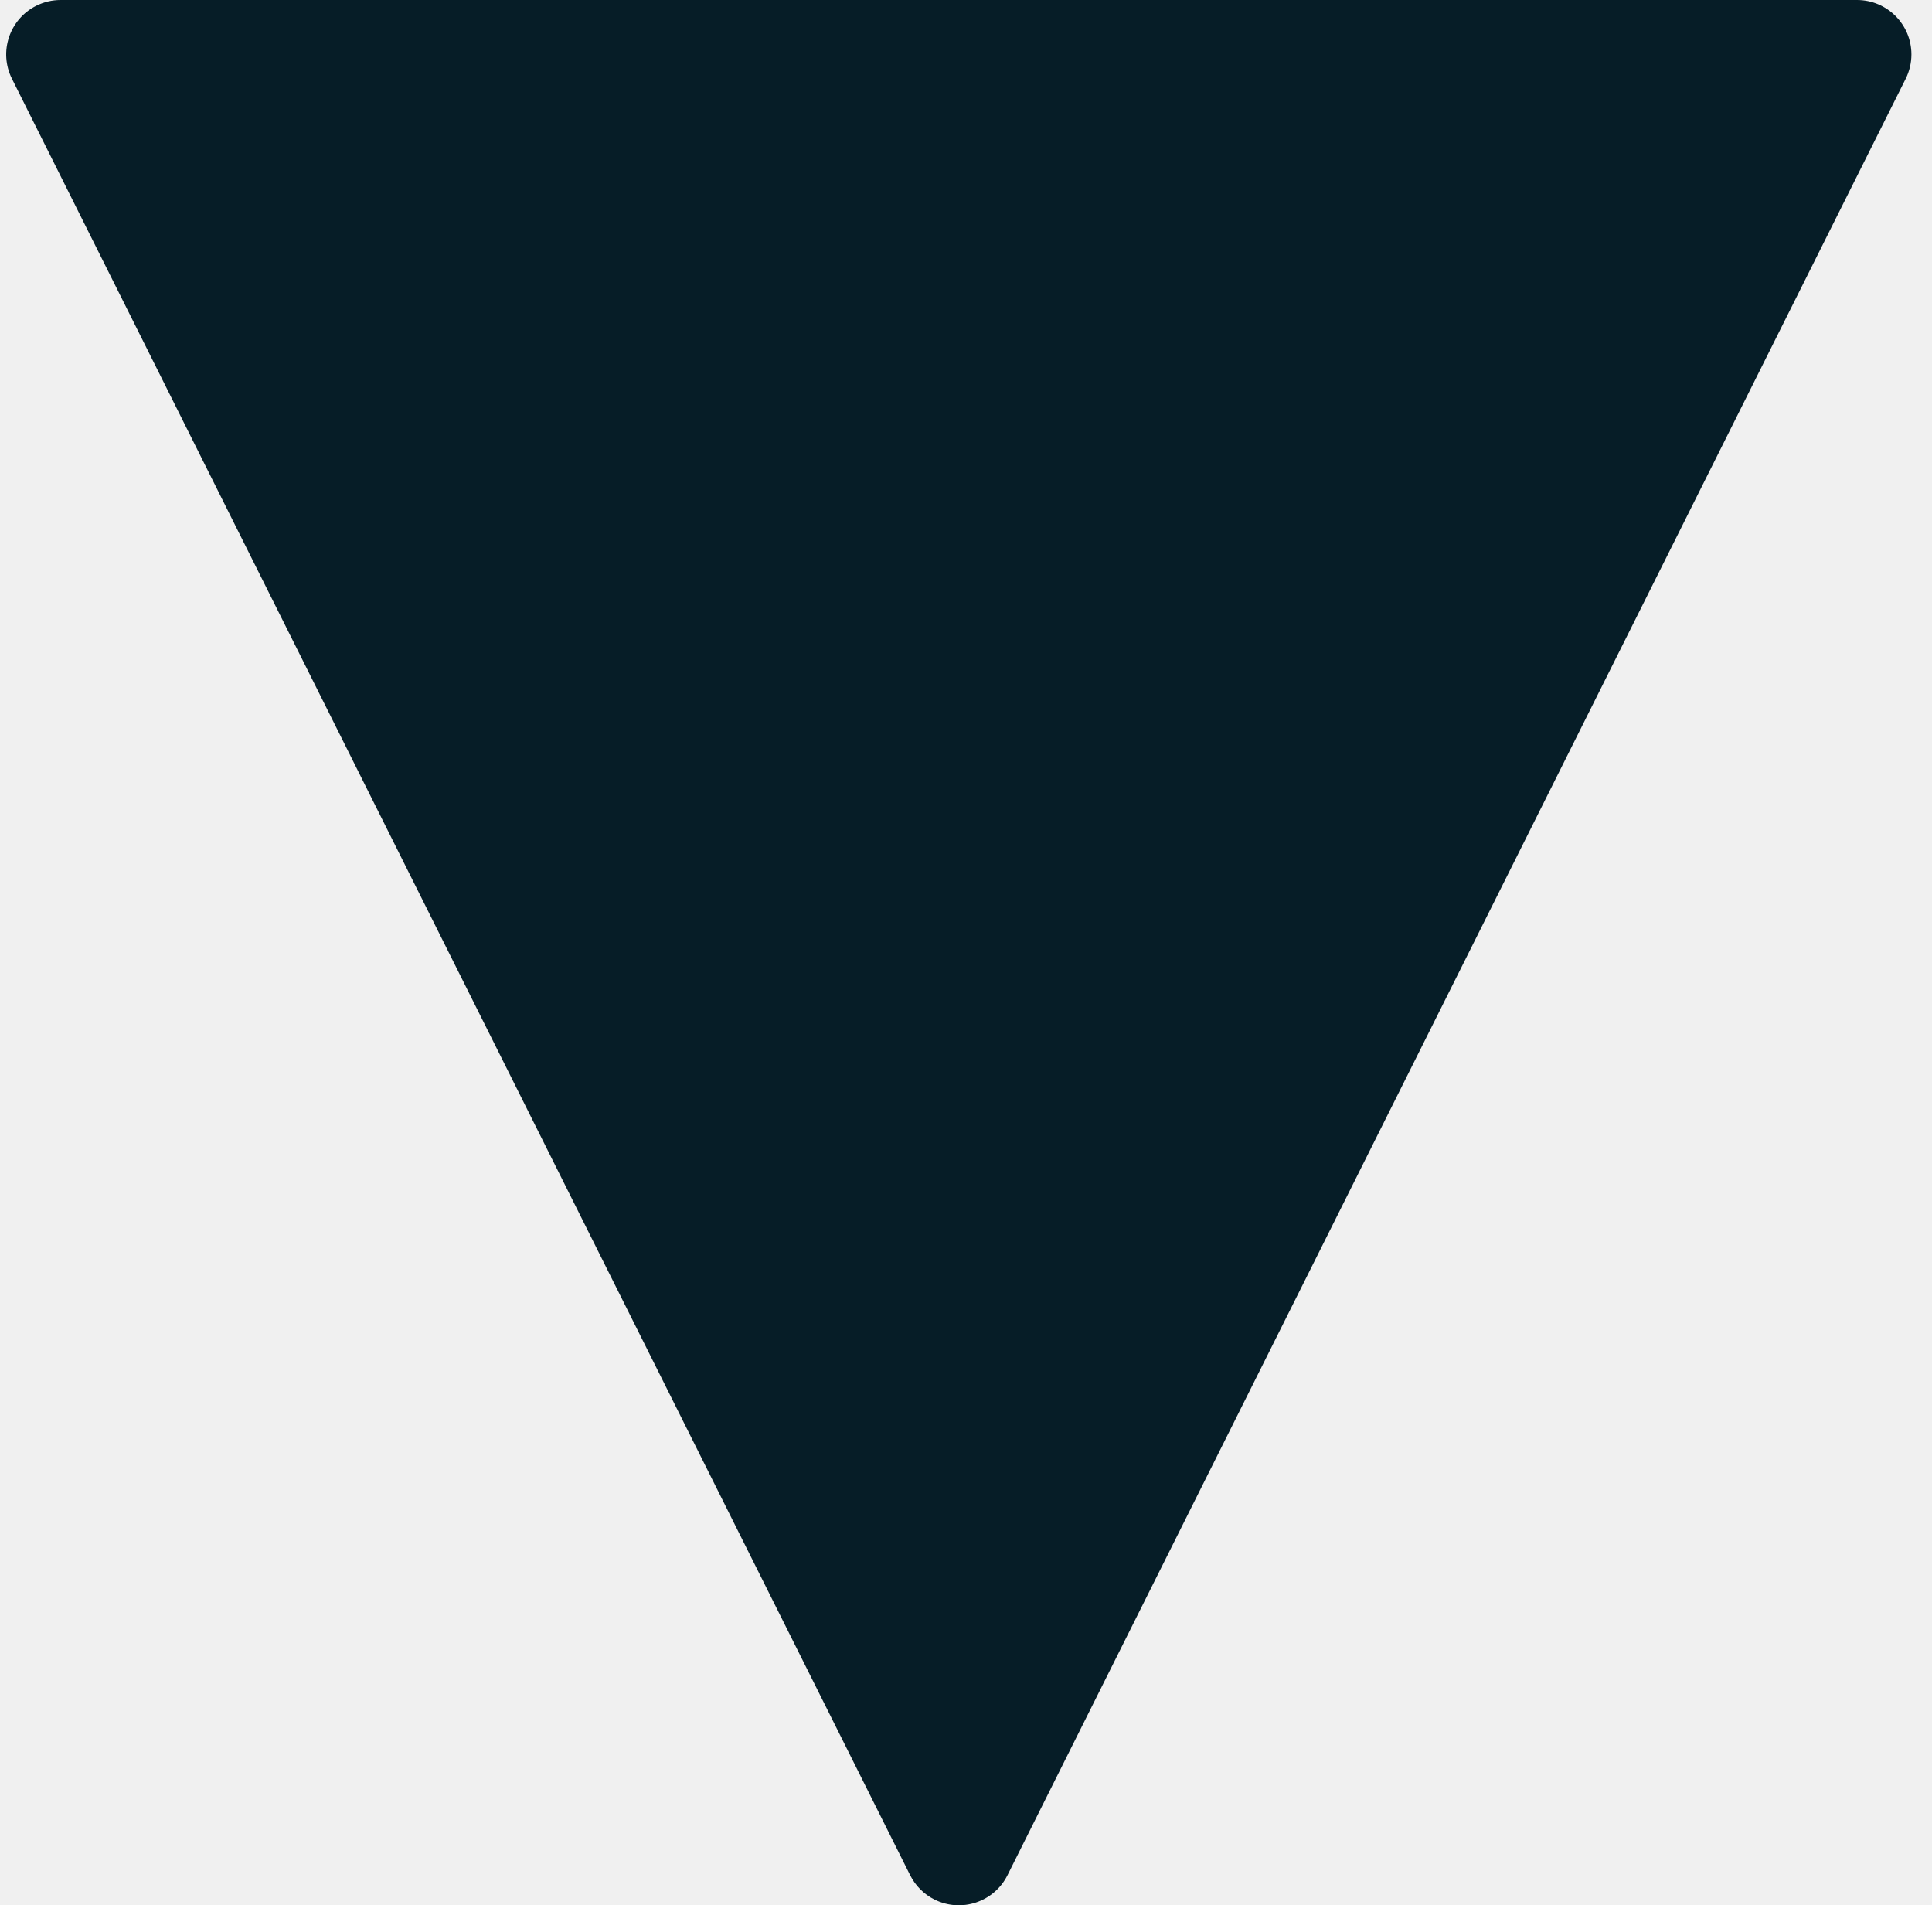
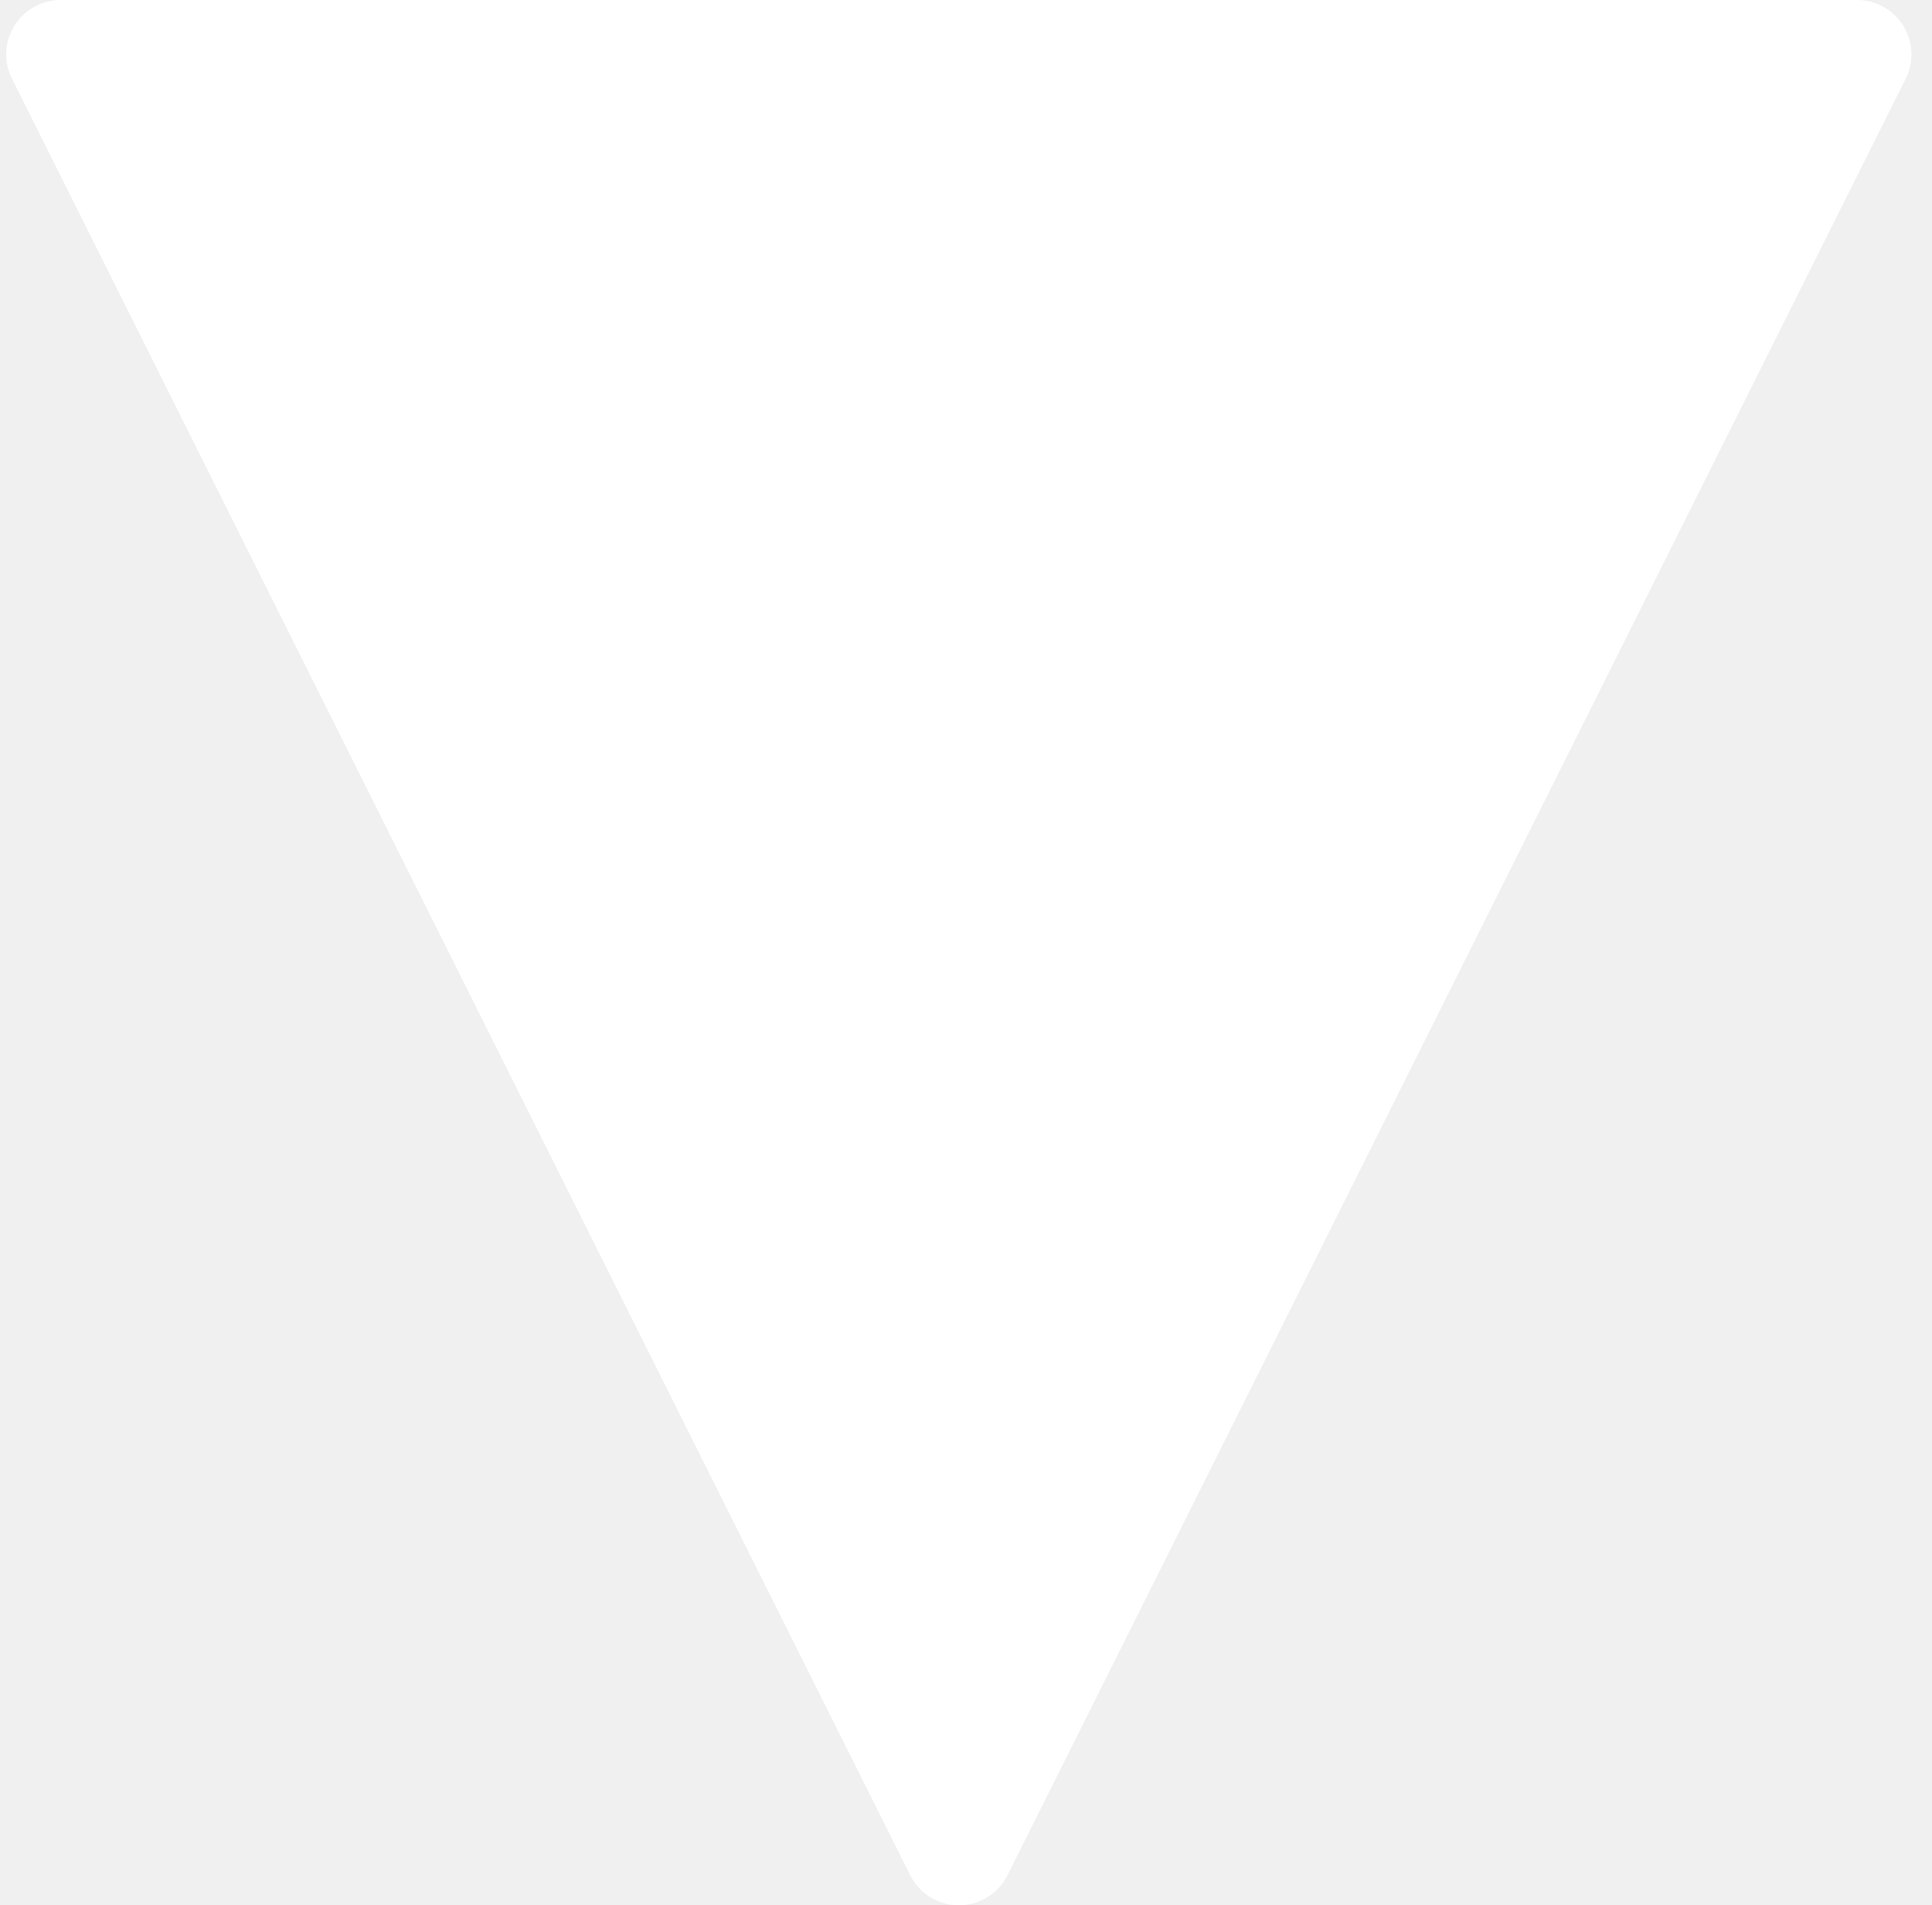
<svg xmlns="http://www.w3.org/2000/svg" width="71px" height="70px" viewBox="0 0 71 70" version="1.1">
  <g id="1440*900" stroke="none" stroke-width="1" fill="none" fill-rule="evenodd">
-     <g id="PM-1440*900-Home:full" transform="translate(-415, -3015)" fill="#061D27">
+     <g id="PM-1440*900-Home:full" transform="translate(-415, -3015)" fill="#FFF">
      <g id="brands" transform="translate(0, 1810)">
        <g id="model" transform="translate(263, 844)">
          <path d="M185.447,429.911 L152.439,363.894 C151.945,362.906 152.345,361.705 153.333,361.211 C153.611,361.072 153.917,361 154.228,361 L220.244,361 C221.349,361 222.244,361.895 222.244,363 C222.244,363.31 222.172,363.617 222.033,363.894 L189.025,429.911 C188.531,430.899 187.329,431.299 186.341,430.805 C185.954,430.612 185.641,430.298 185.447,429.911 Z" id="Combined-Shape" />
        </g>
      </g>
    </g>
  </g>
</svg>
